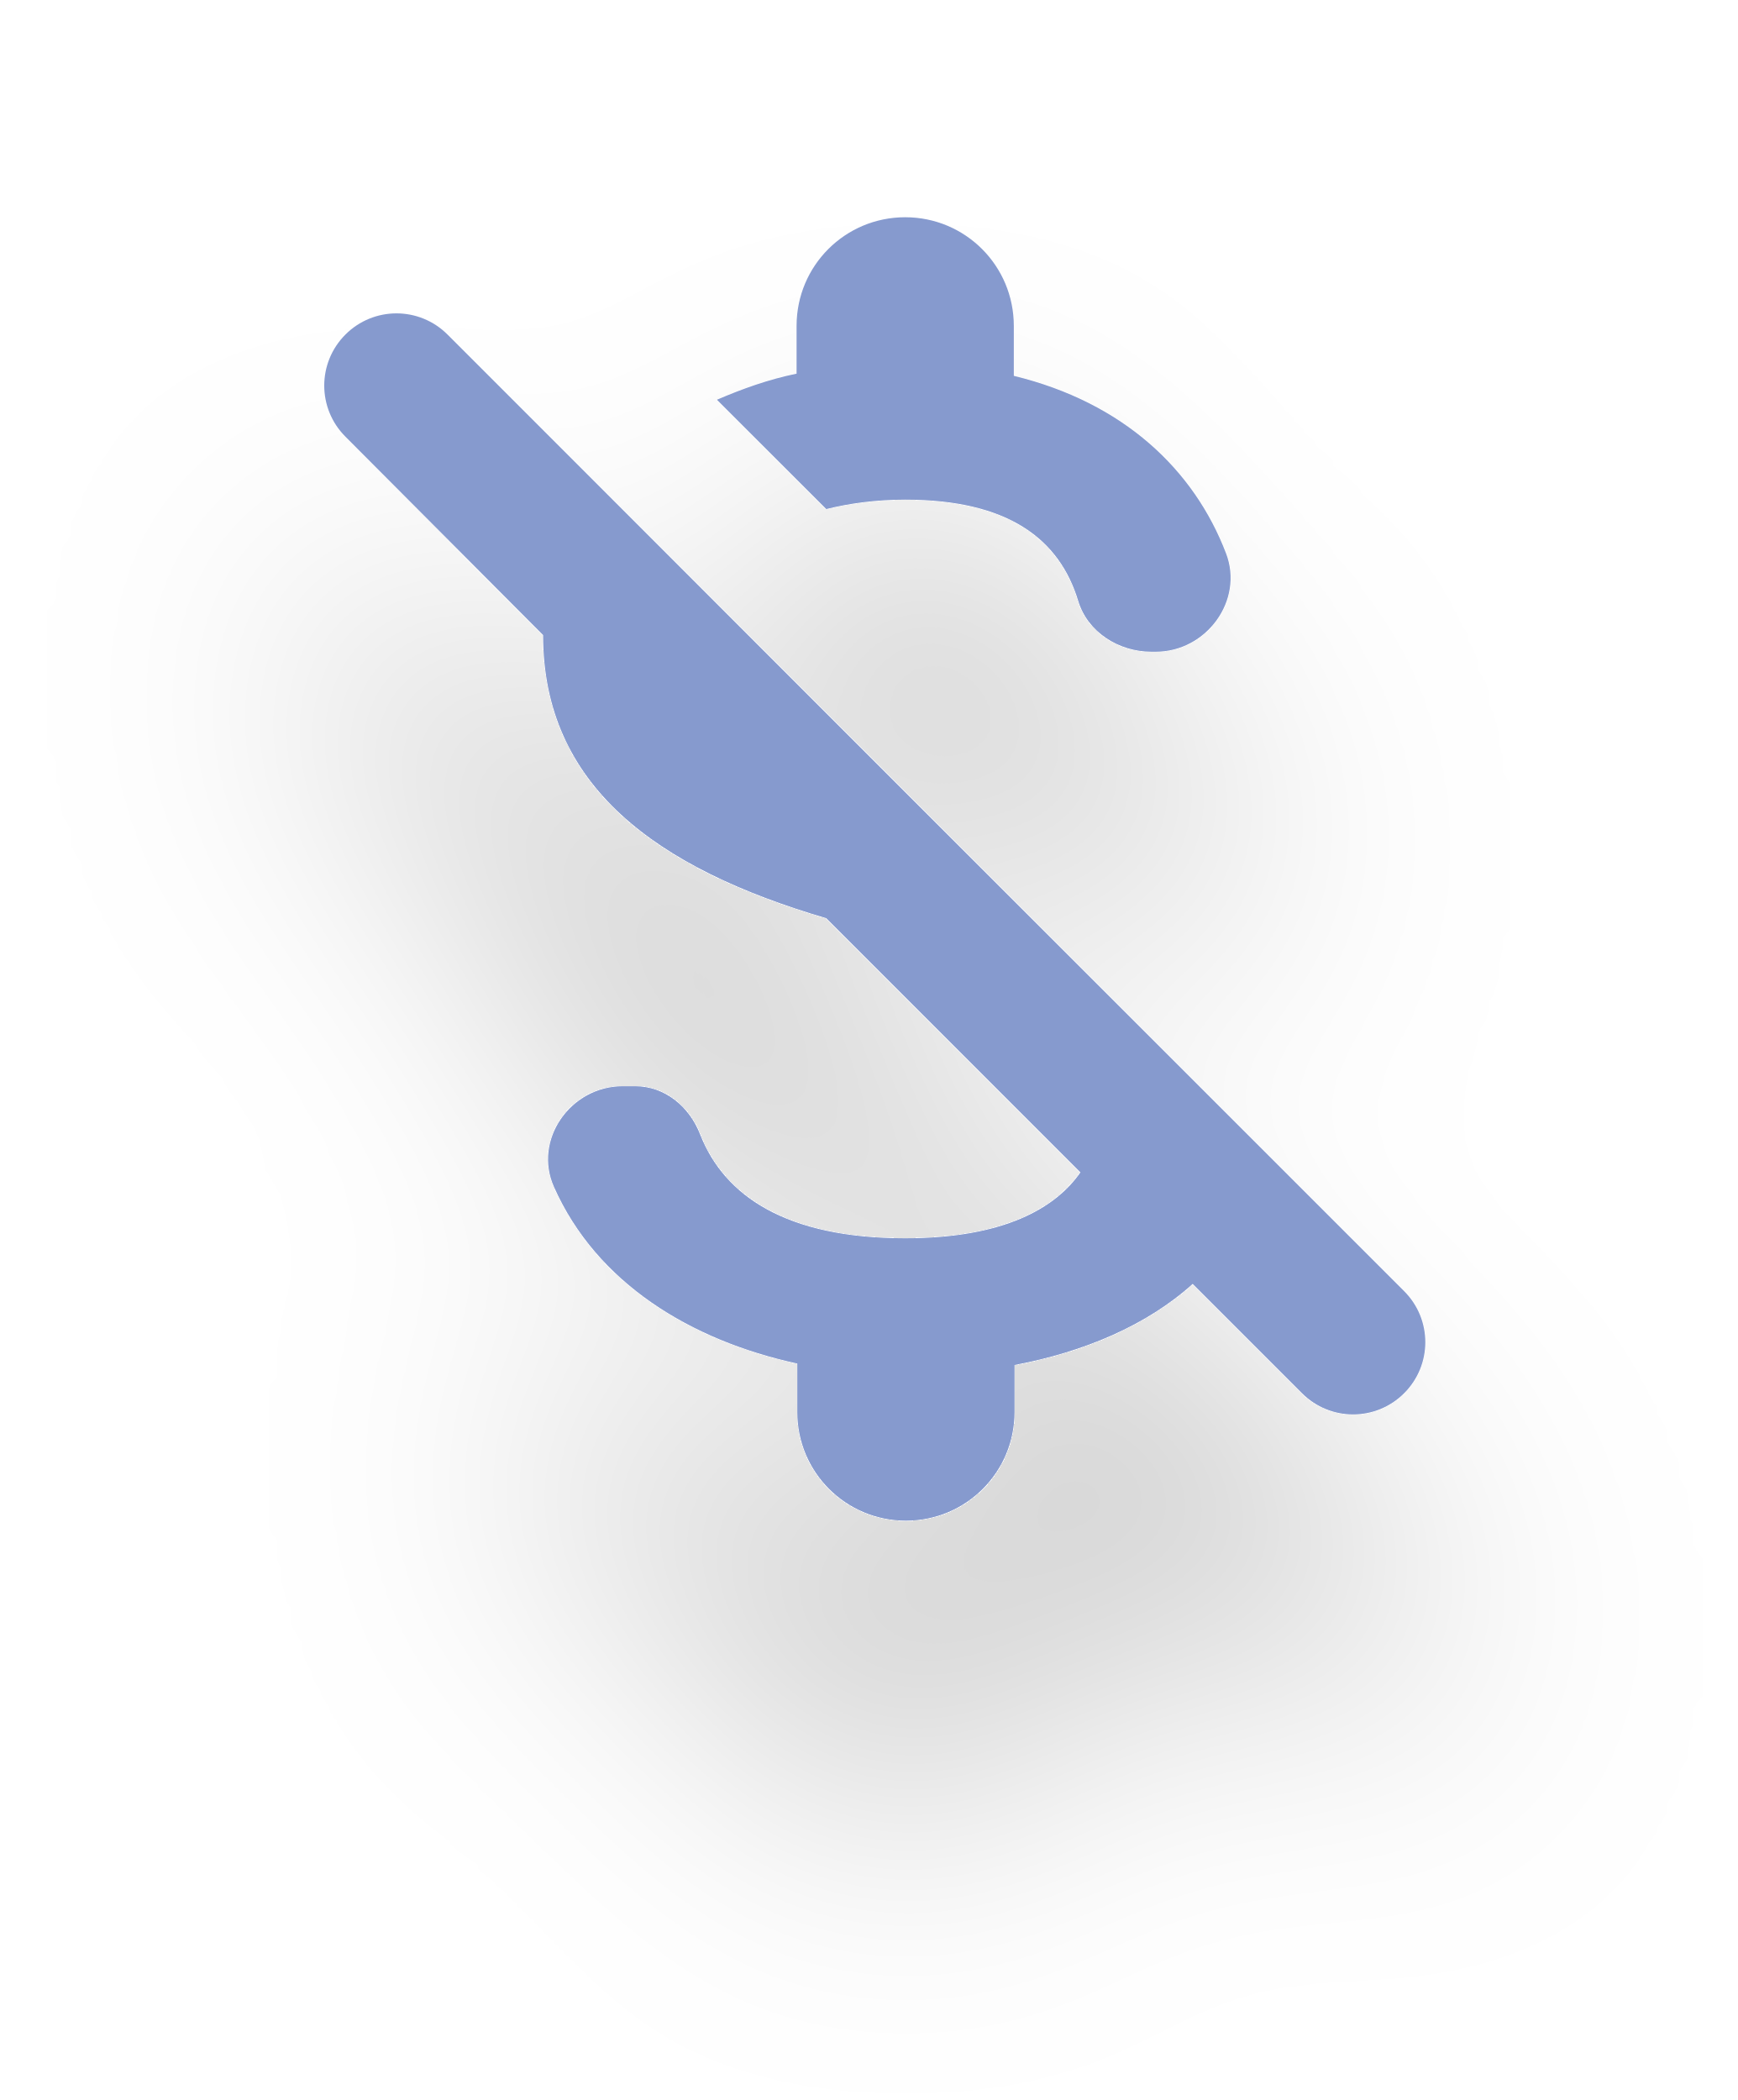
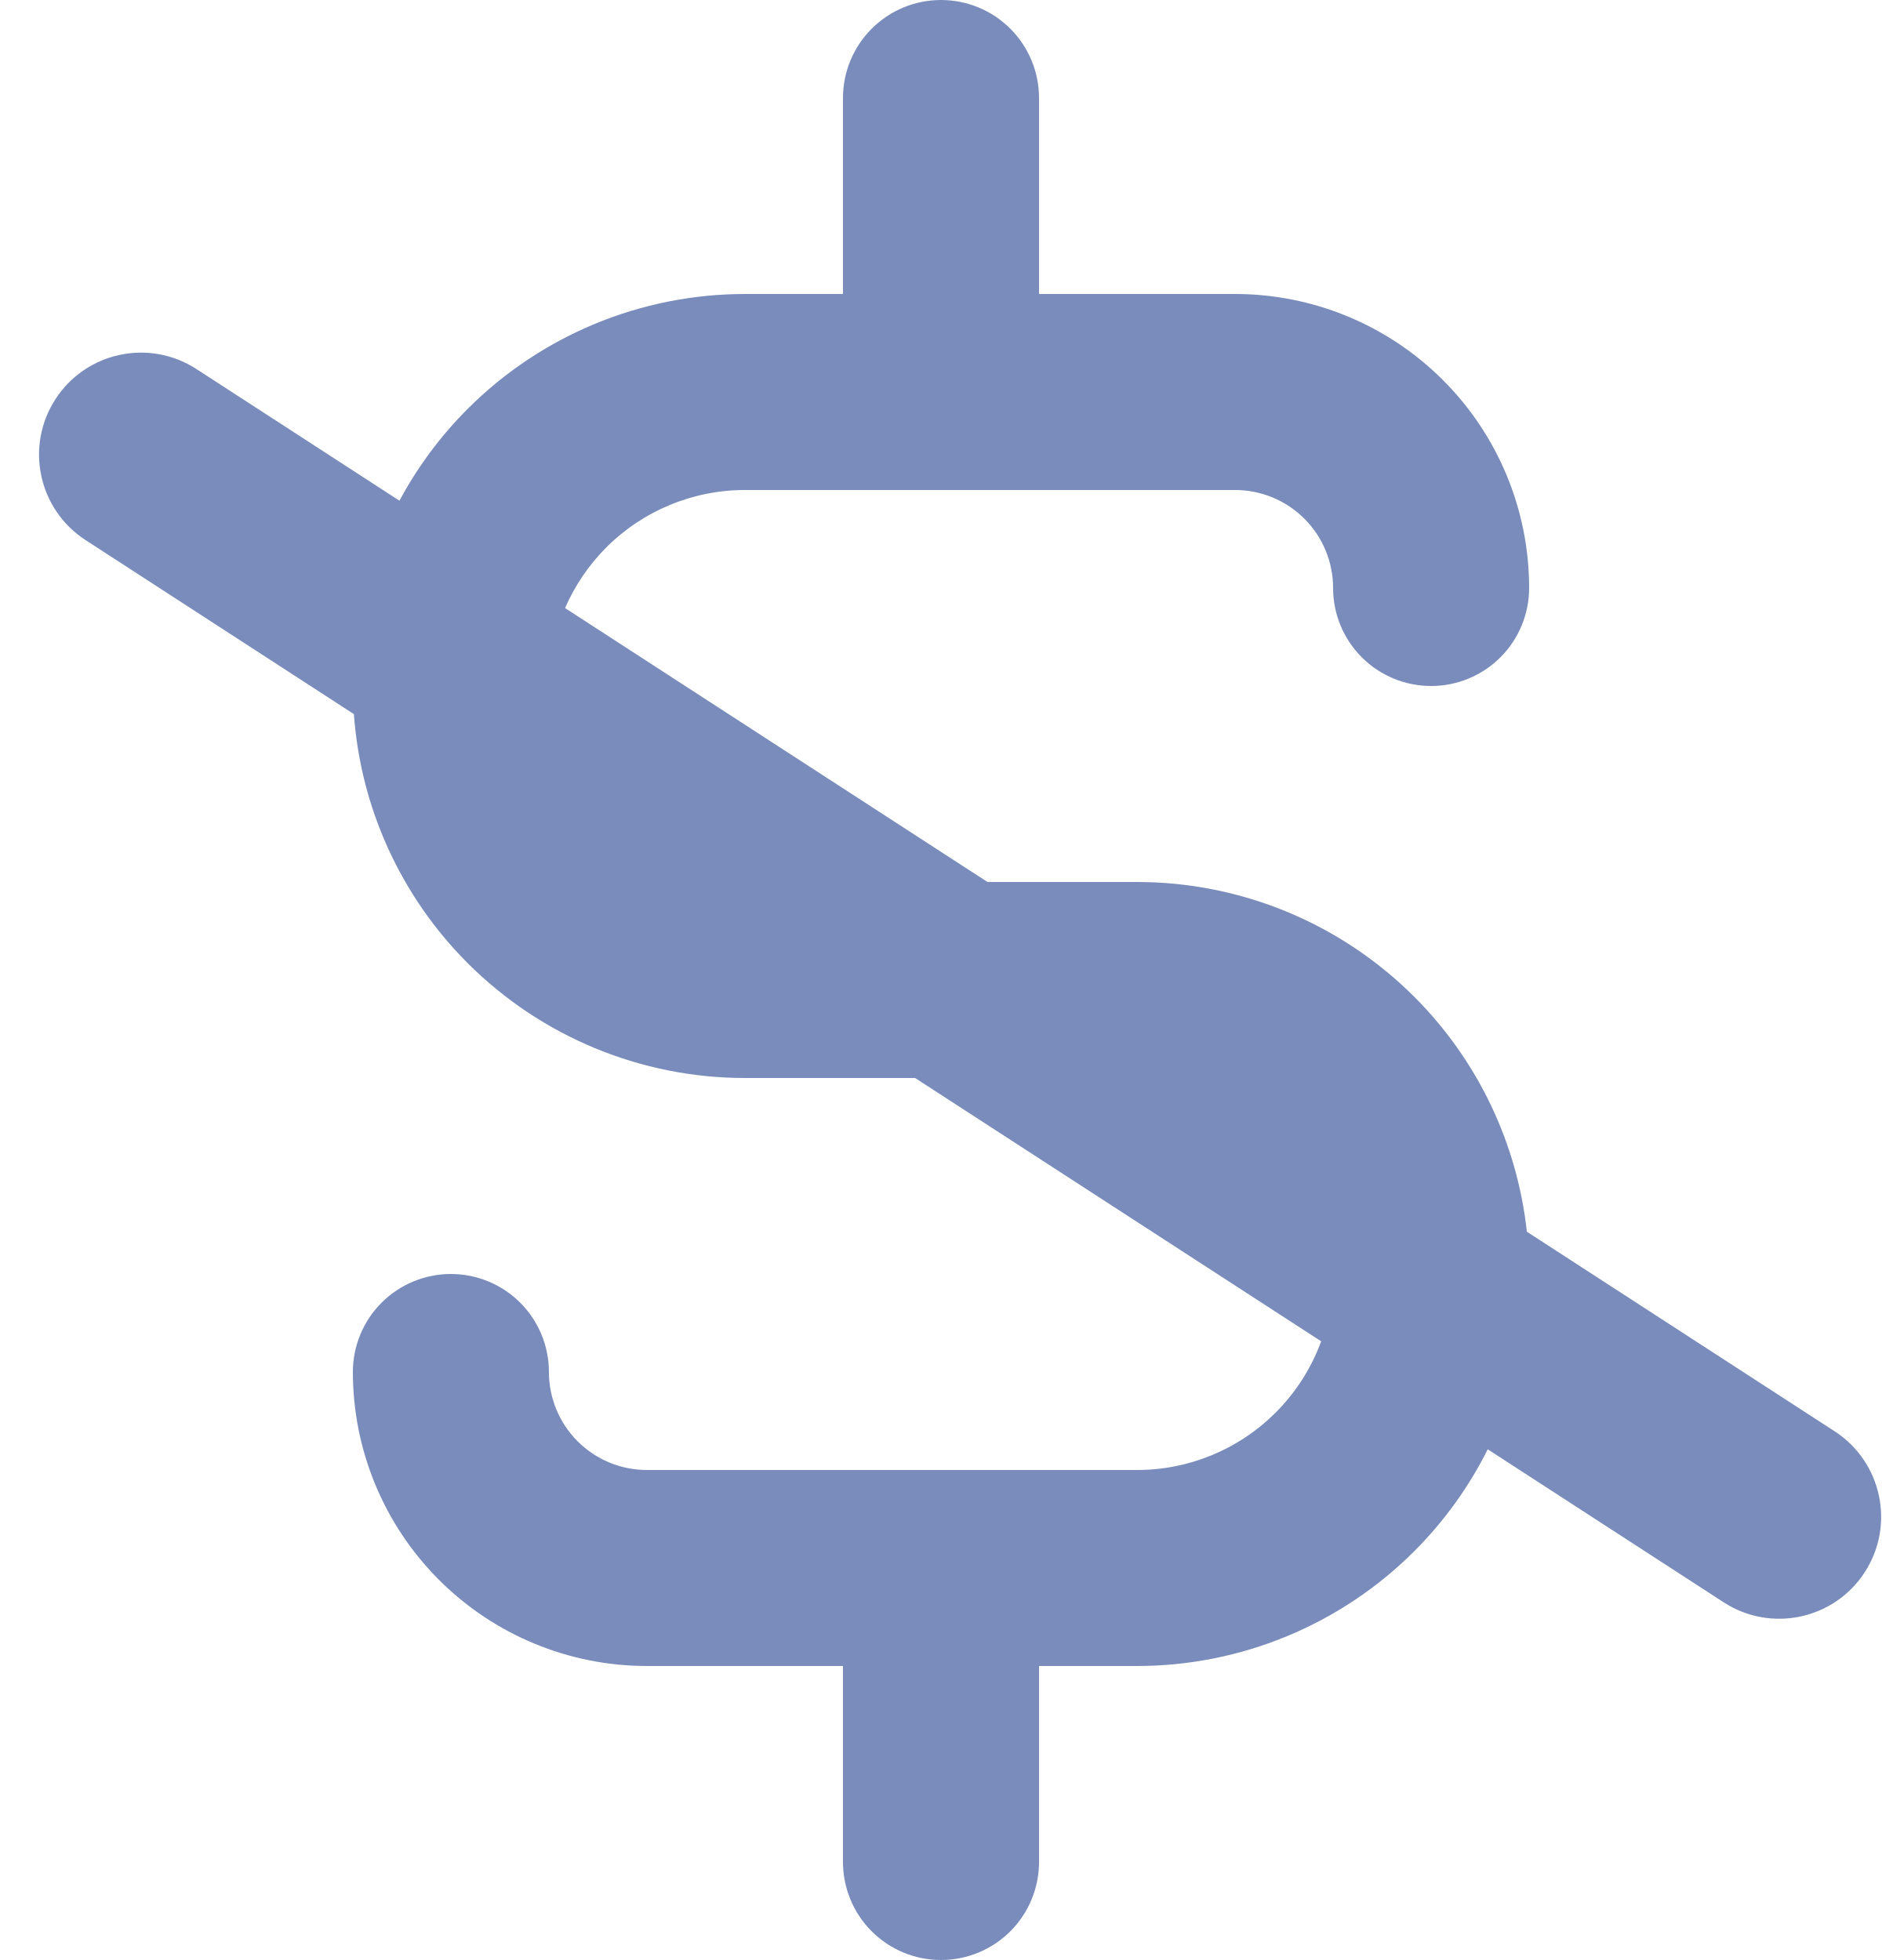
- <svg xmlns="http://www.w3.org/2000/svg" width="24" height="29" viewBox="0 0 24 29" fill="none">
-   <g filter="url(#filter0_d_17_17461)">
-     <path d="M12.5 6.9C13.92 6.9 14.63 7.44 14.89 8.3C15.02 8.73 15.45 9 15.9 9H15.96C16.66 9 17.18 8.29 16.93 7.64C16.49 6.49 15.52 5.56 14 5.19V4.5C14 3.67 13.33 3 12.5 3C11.67 3 11 3.67 11 4.5V5.16C10.61 5.24 10.25 5.37 9.9 5.52L11.41 7.03C11.73 6.95 12.1 6.9 12.5 6.9ZM4.77 4.62C4.38 5.01 4.38 5.64 4.77 6.03L7.5 8.77C7.5 10.85 9.06 11.99 11.41 12.68L14.92 16.19C14.58 16.68 13.87 17.1 12.5 17.1C10.85 17.1 10 16.51 9.67 15.67C9.52 15.28 9.18 15 8.77 15H8.6C7.88 15 7.36 15.74 7.65 16.39C8.24 17.72 9.54 18.51 11.01 18.83V19.5C11.01 20.33 11.68 21 12.51 21C13.34 21 14.01 20.33 14.01 19.5V18.85C14.97 18.67 15.84 18.3 16.47 17.73L17.98 19.24C18.37 19.63 19 19.63 19.39 19.24C19.78 18.85 19.78 18.22 19.39 17.83L6.18 4.62C5.79 4.23 5.16 4.23 4.77 4.62Z" fill="#869ACE" />
-   </g>
-   <defs>
-     <filter id="filter0_d_17_17461" x="-4" y="0" width="32" height="32" filterUnits="userSpaceOnUse" color-interpolation-filters="sRGB">
-       <feFlood flood-opacity="0" result="BackgroundImageFix" />
-       <feColorMatrix in="SourceAlpha" type="matrix" values="0 0 0 0 0 0 0 0 0 0 0 0 0 0 0 0 0 0 127 0" result="hardAlpha" />
-       <feOffset dy="4" />
-       <feGaussianBlur stdDeviation="2" />
-       <feComposite in2="hardAlpha" operator="out" />
-       <feColorMatrix type="matrix" values="0 0 0 0 0 0 0 0 0 0 0 0 0 0 0 0 0 0 0.25 0" />
-       <feBlend mode="normal" in2="BackgroundImageFix" result="effect1_dropShadow_17_17461" />
-       <feBlend mode="normal" in="SourceGraphic" in2="effect1_dropShadow_17_17461" result="shape" />
-     </filter>
-   </defs>
+ <svg xmlns="http://www.w3.org/2000/svg" width="48" height="50" viewBox="0 0 48 50" fill="none">
+   <path fill-rule="evenodd" clip-rule="evenodd" d="M25.186 22.5H29C31.652 22.5 34.196 23.554 36.071 25.429C37.69 27.048 38.697 29.166 38.942 31.421L46.793 36.513C47.997 37.295 48.341 38.905 47.559 40.109C46.778 41.314 45.168 41.657 43.963 40.876L37.944 36.972C37.468 37.925 36.838 38.804 36.071 39.571C34.196 41.446 31.652 42.5 29 42.5H26.5V47.5C26.5 48.163 26.237 48.799 25.768 49.268C25.299 49.737 24.663 50 24 50C23.337 50 22.701 49.737 22.232 49.268C21.763 48.799 21.5 48.163 21.5 47.5V42.5H16.5C14.511 42.5 12.603 41.71 11.197 40.303C9.79 38.897 9 36.989 9 35C9 34.337 9.263 33.701 9.732 33.232C10.201 32.763 10.837 32.5 11.5 32.5C12.163 32.5 12.799 32.763 13.268 33.232C13.737 33.701 14 34.337 14 35C14 35.663 14.263 36.299 14.732 36.768C15.201 37.237 15.837 37.5 16.5 37.5H29C30.326 37.5 31.598 36.973 32.535 36.035C33.055 35.516 33.448 34.894 33.696 34.217L23.339 27.5H19C16.348 27.5 13.804 26.446 11.929 24.571C10.223 22.865 9.197 20.607 9.026 18.217L2.181 13.777C0.977 12.996 0.633 11.386 1.415 10.181C2.196 8.977 3.806 8.633 5.011 9.415L10.188 12.773C10.646 11.918 11.231 11.127 11.929 10.429C13.804 8.554 16.348 7.5 19 7.5H21.5V2.5C21.5 1.837 21.763 1.201 22.232 0.732C22.701 0.263 23.337 0 24 0C24.663 0 25.299 0.263 25.768 0.732C26.237 1.201 26.5 1.837 26.5 2.5V7.5H31.5C33.489 7.5 35.397 8.29 36.803 9.697C38.21 11.103 39 13.011 39 15C39 15.663 38.737 16.299 38.268 16.768C37.799 17.237 37.163 17.5 36.5 17.5C35.837 17.5 35.201 17.237 34.732 16.768C34.263 16.299 34 15.663 34 15C34 14.337 33.737 13.701 33.268 13.232C32.799 12.763 32.163 12.5 31.5 12.5H19C17.674 12.5 16.402 13.027 15.464 13.964C15.015 14.414 14.66 14.94 14.412 15.512L25.186 22.5Z" fill="#798CBC" />
</svg>
